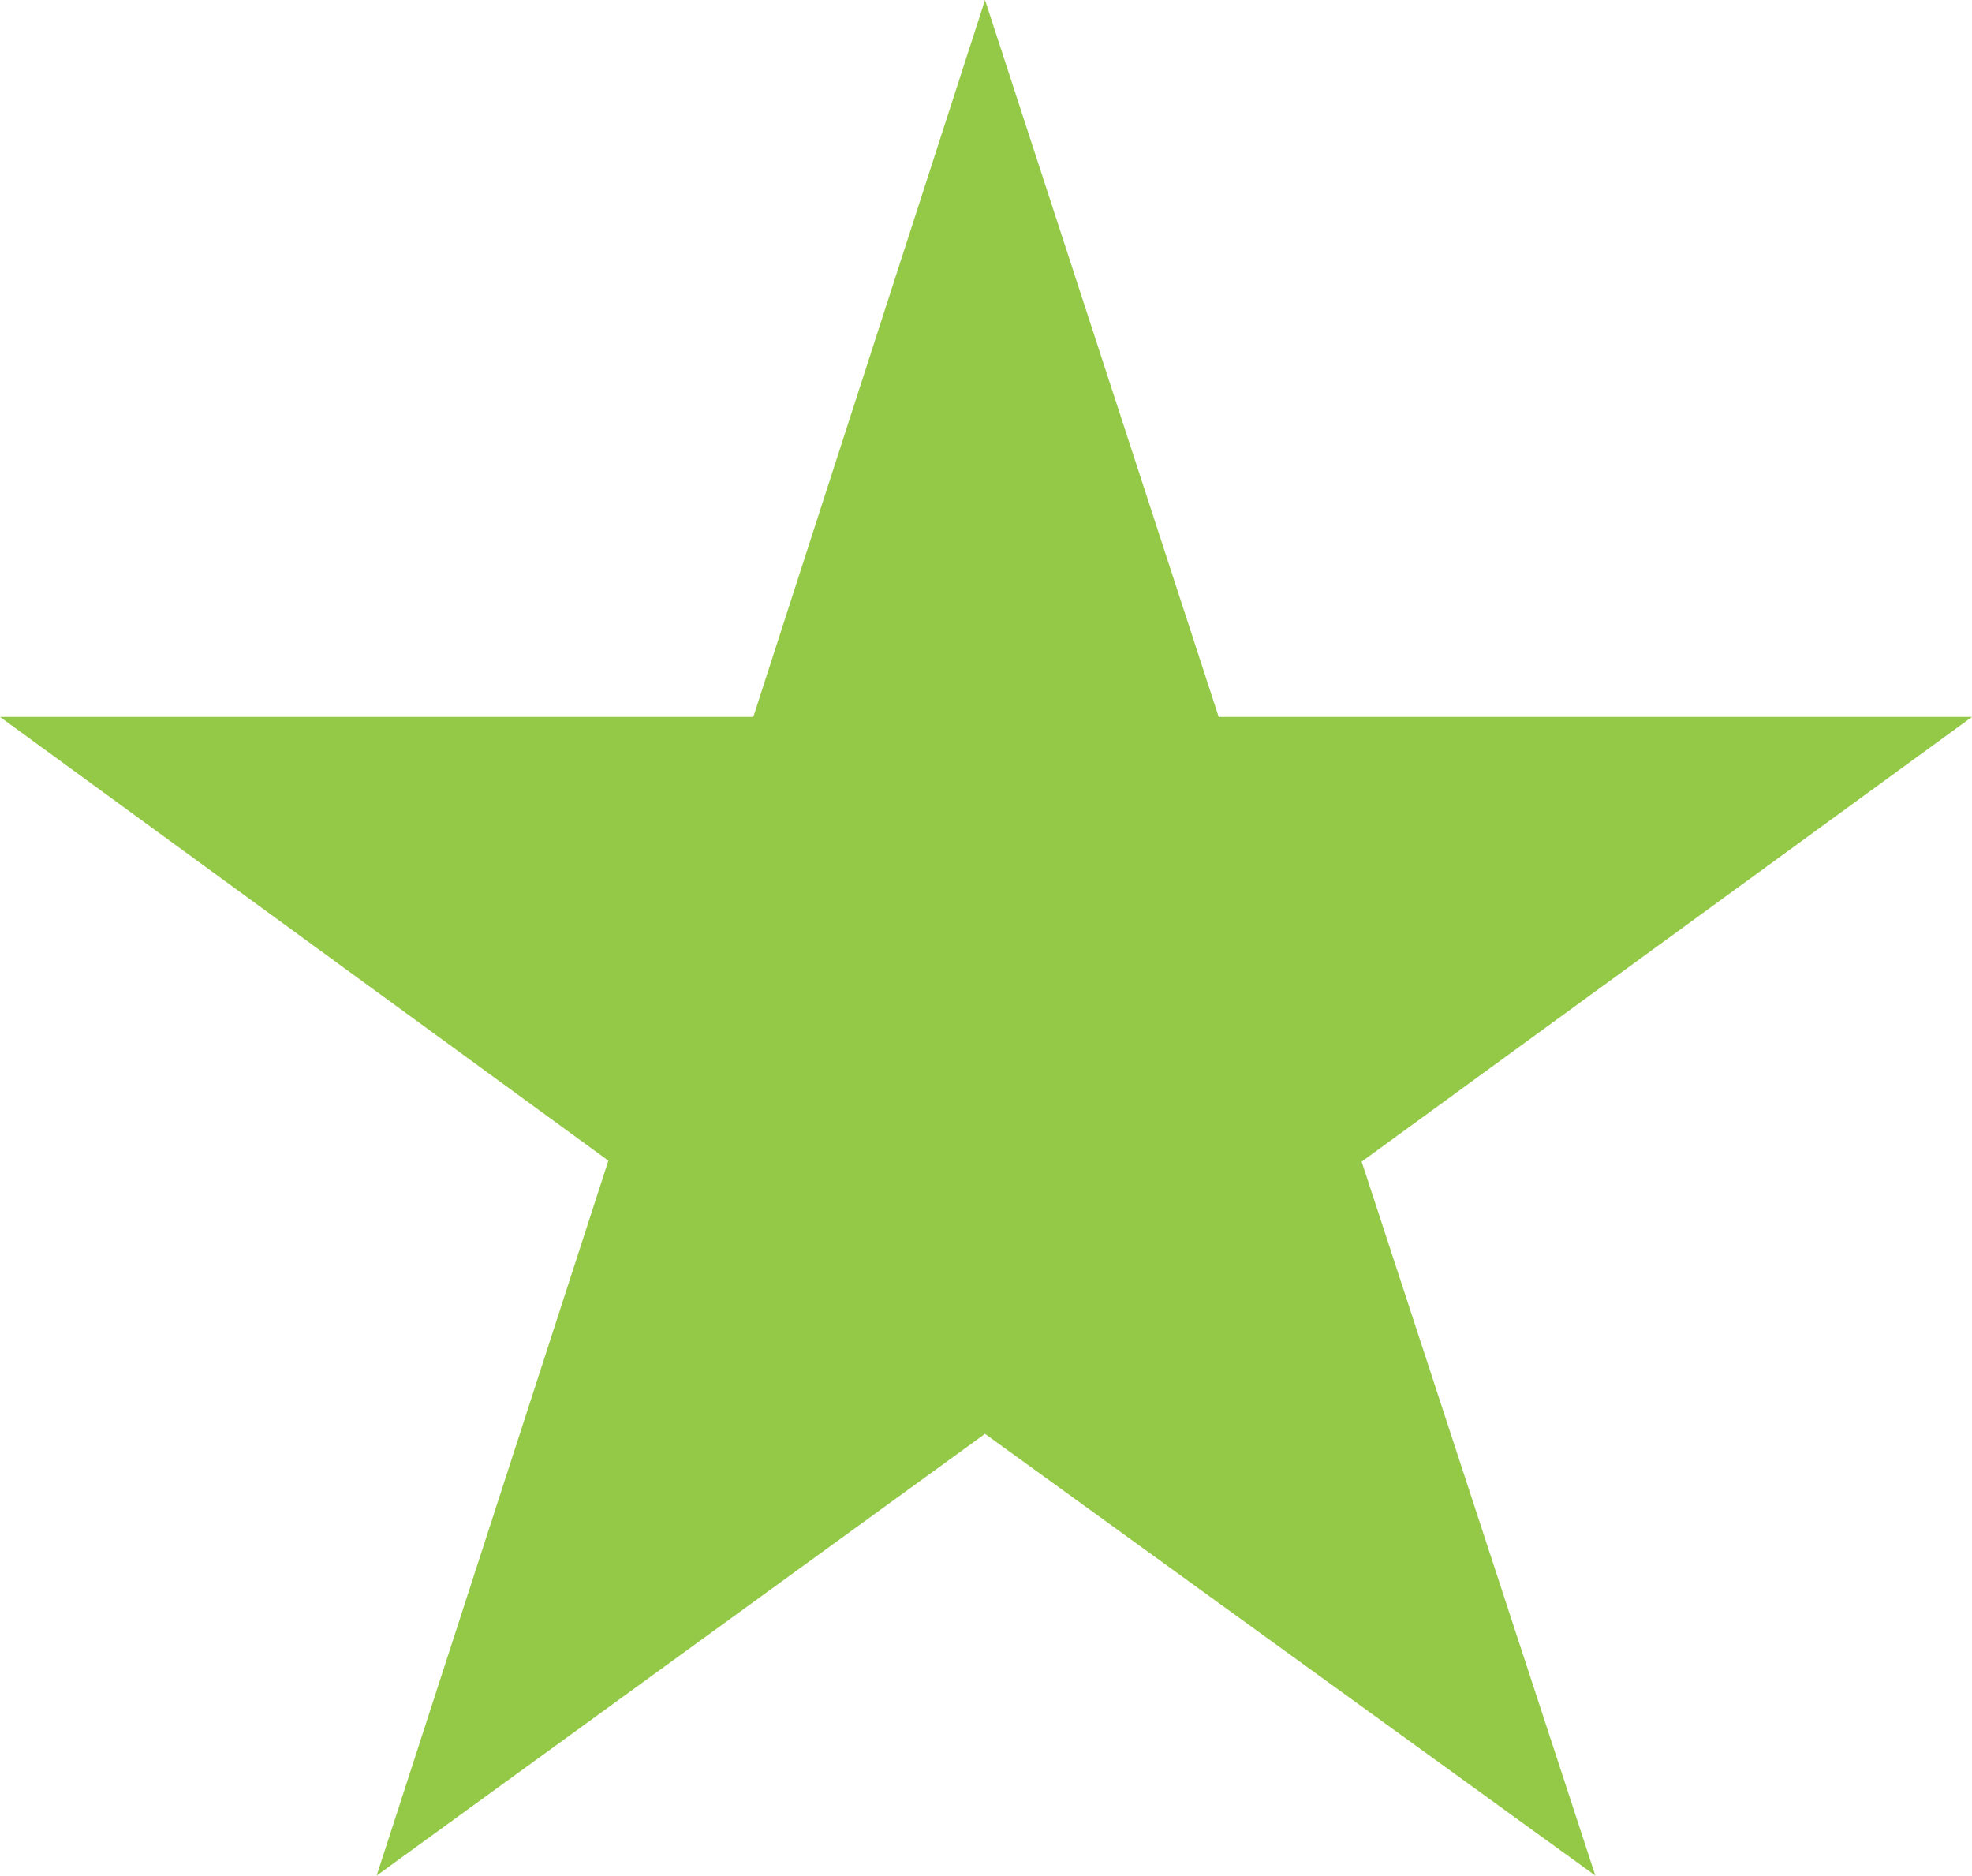
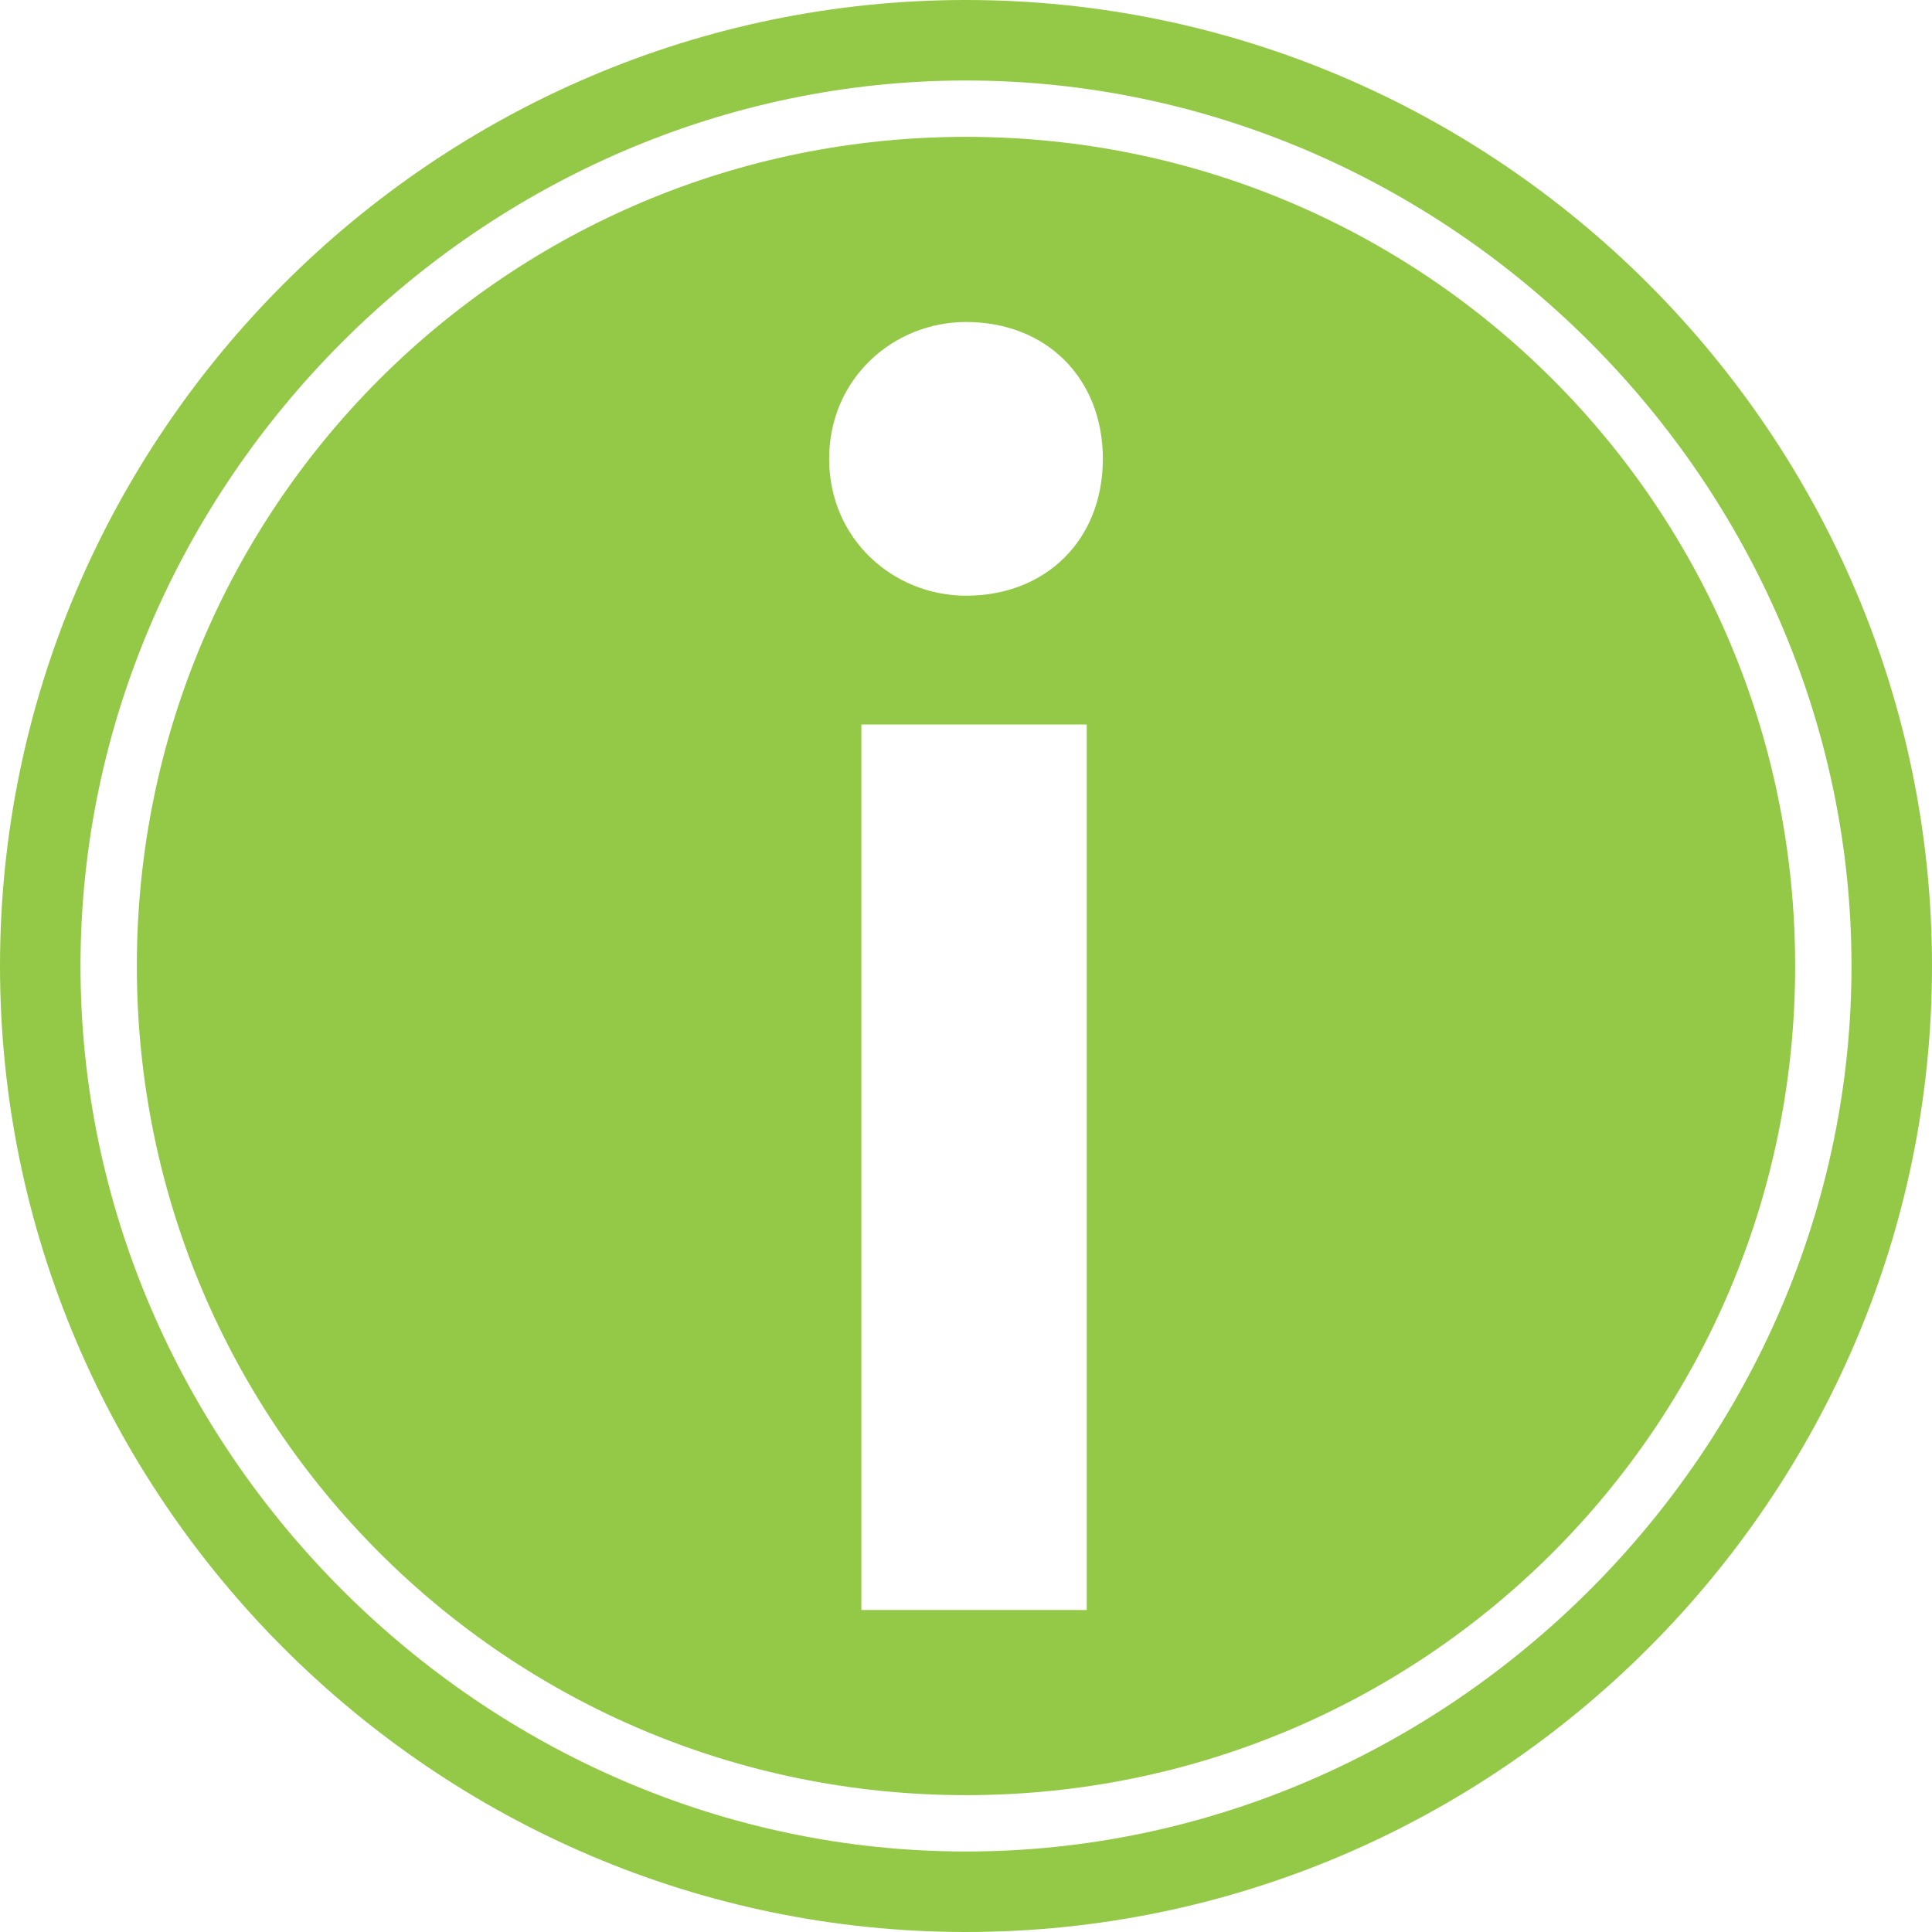
- <svg xmlns="http://www.w3.org/2000/svg" width="200" height="190.2" id="Layer_1" viewBox="0 0 200 190.2">
-   <path fill="#94c947" d="M161.8 190.2l-61.9-44.8-61.7 44.8 23.5-72.5L0 72.7h76.4L99.9 0l23.7 72.7H200l-61.9 45.1z" />
+ <svg xmlns="http://www.w3.org/2000/svg" id="Layer_1" viewBox="0 0 24 24" width="24" height="24">
+   <style>.st0{fill:#94c947}</style>
+   <path d="M12 1.7C6.3 1.7 1.7 6.3 1.7 12S6.3 22.3 12 22.3 22.3 17.7 22.3 12 17.7 1.7 12 1.7zM13.5 20h-2.8V9h2.8v11zM12 7.4c-.9 0-1.7-.7-1.7-1.7S11.1 4 12 4c1 0 1.7.7 1.7 1.7S13 7.4 12 7.4z" class="st0" />
+   <path d="M12 1c6 0 11 5 11 11s-5 11-11 11S1 18 1 12 6 1 12 1m0-1C5.4 0 0 5.4 0 12s5.4 12 12 12 12-5.4 12-12S18.6 0 12 0z" class="st0" />
</svg>
